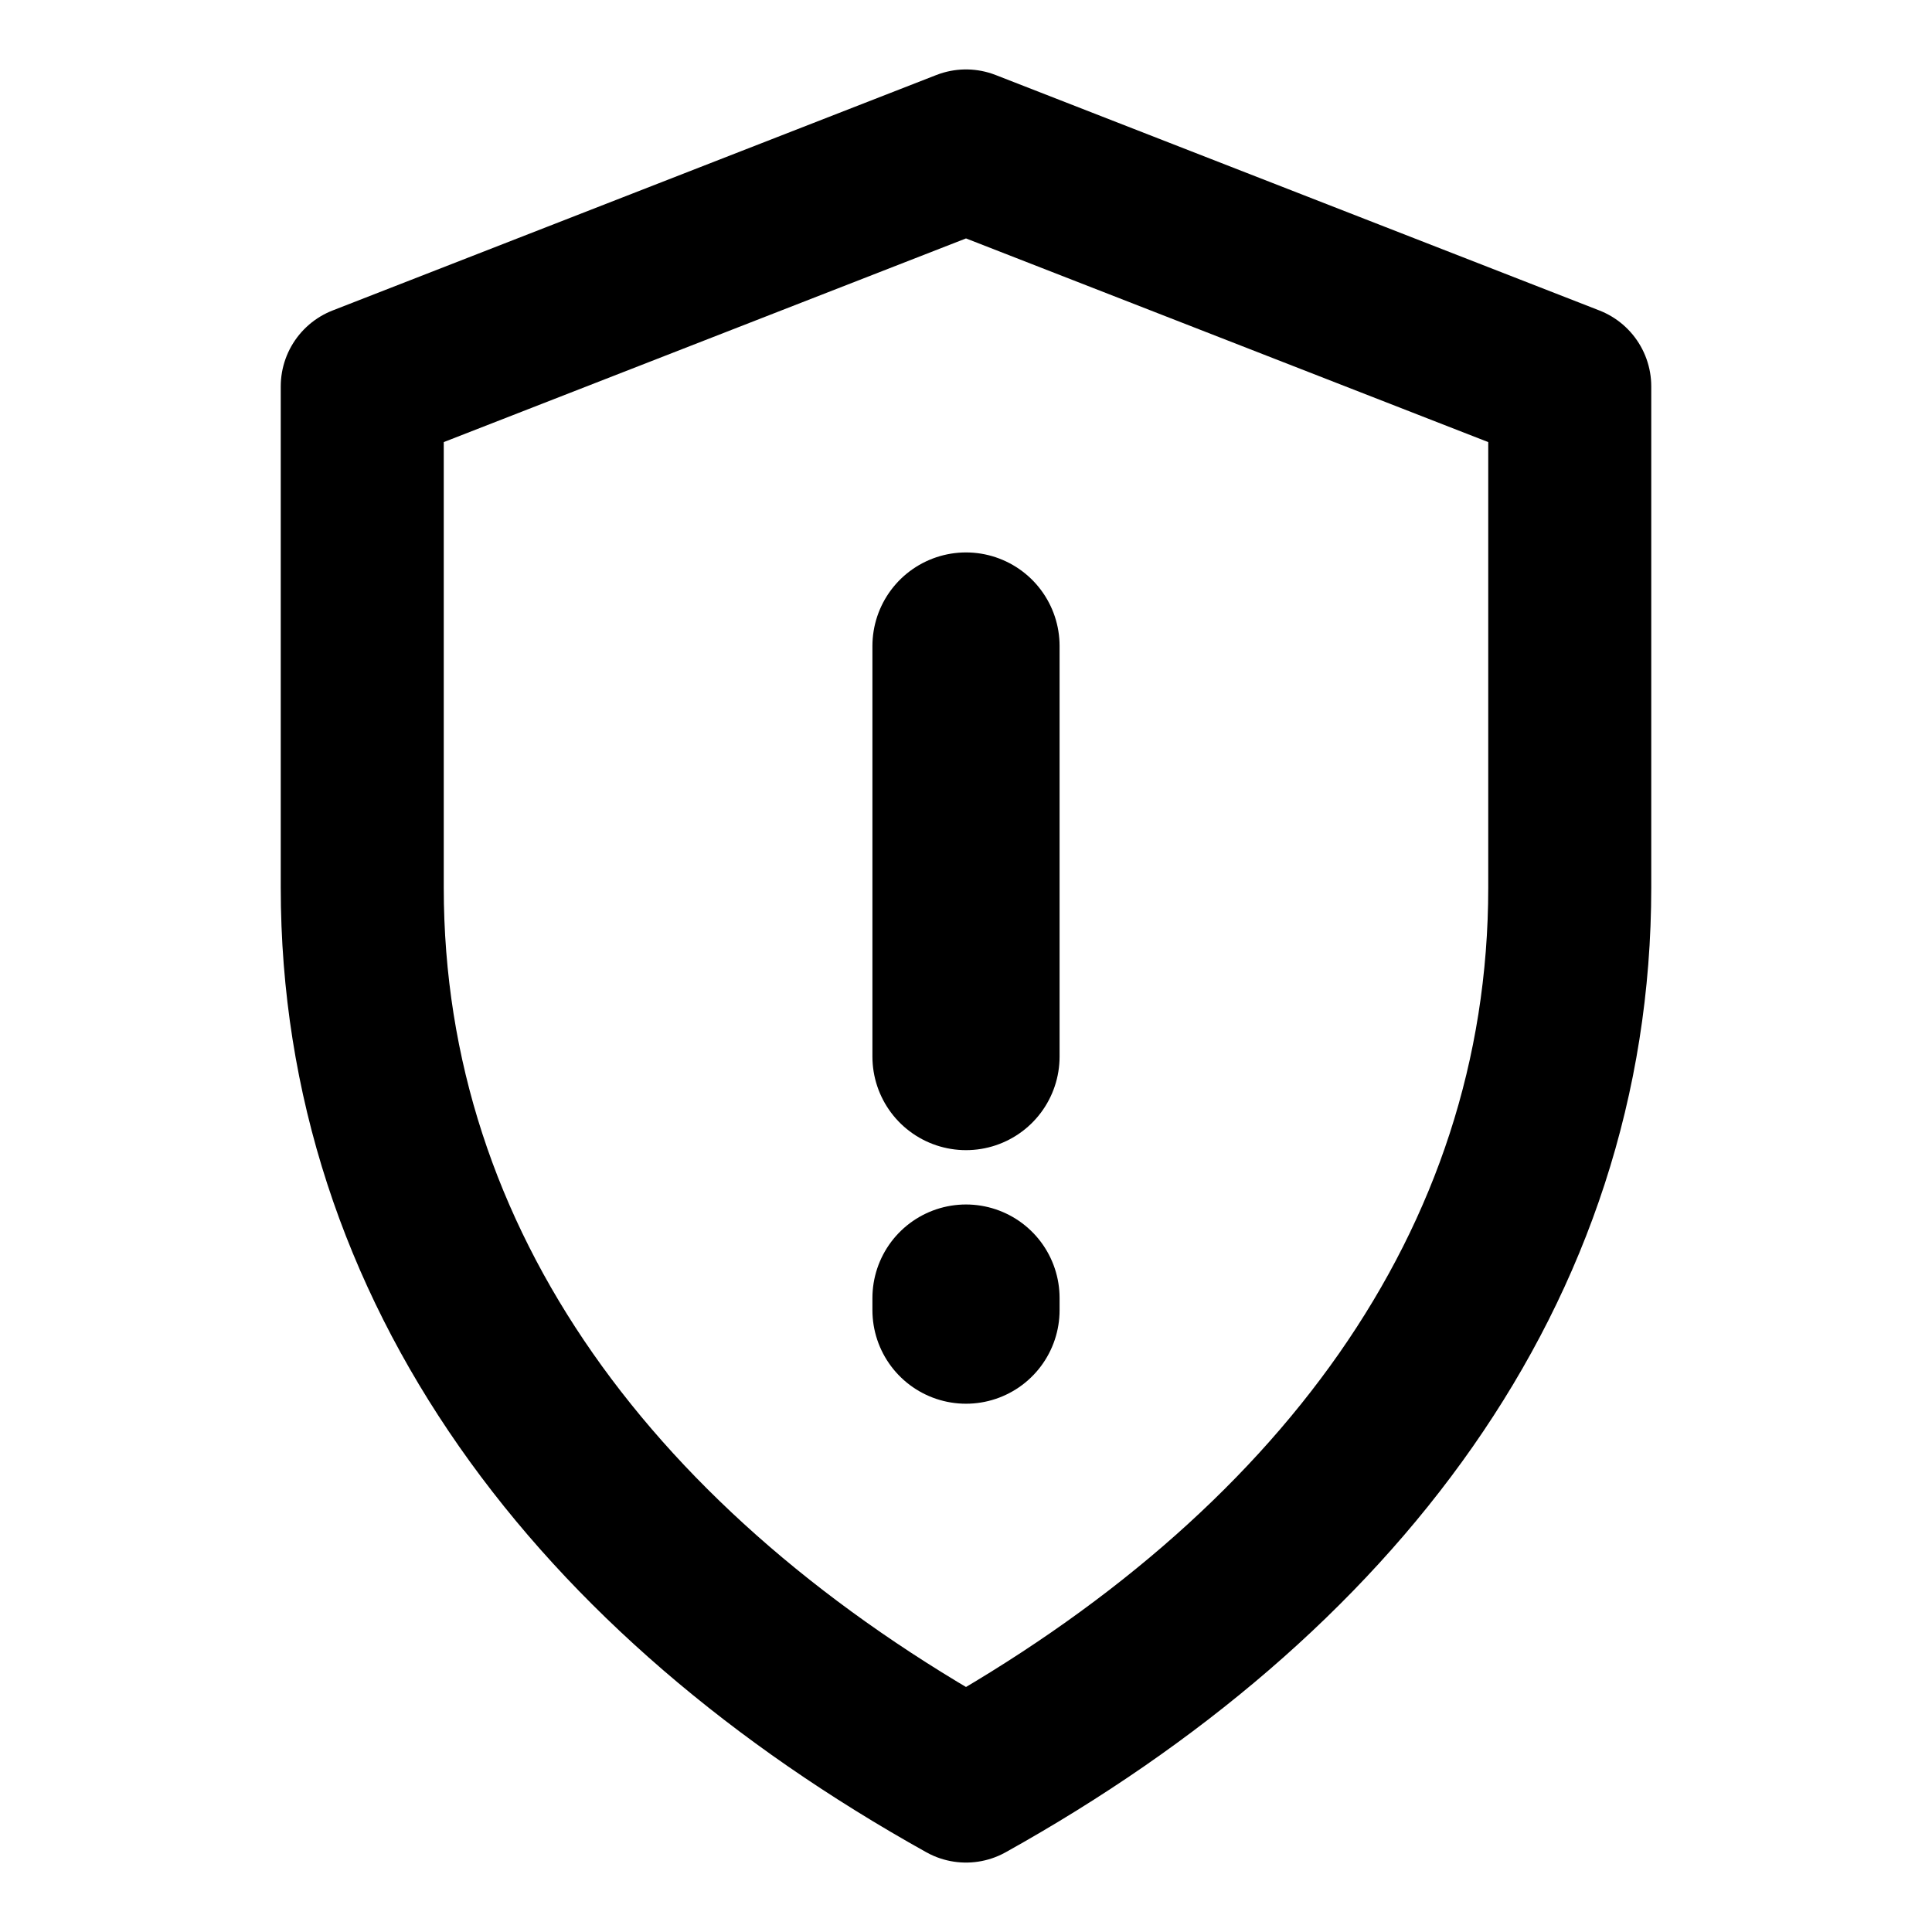
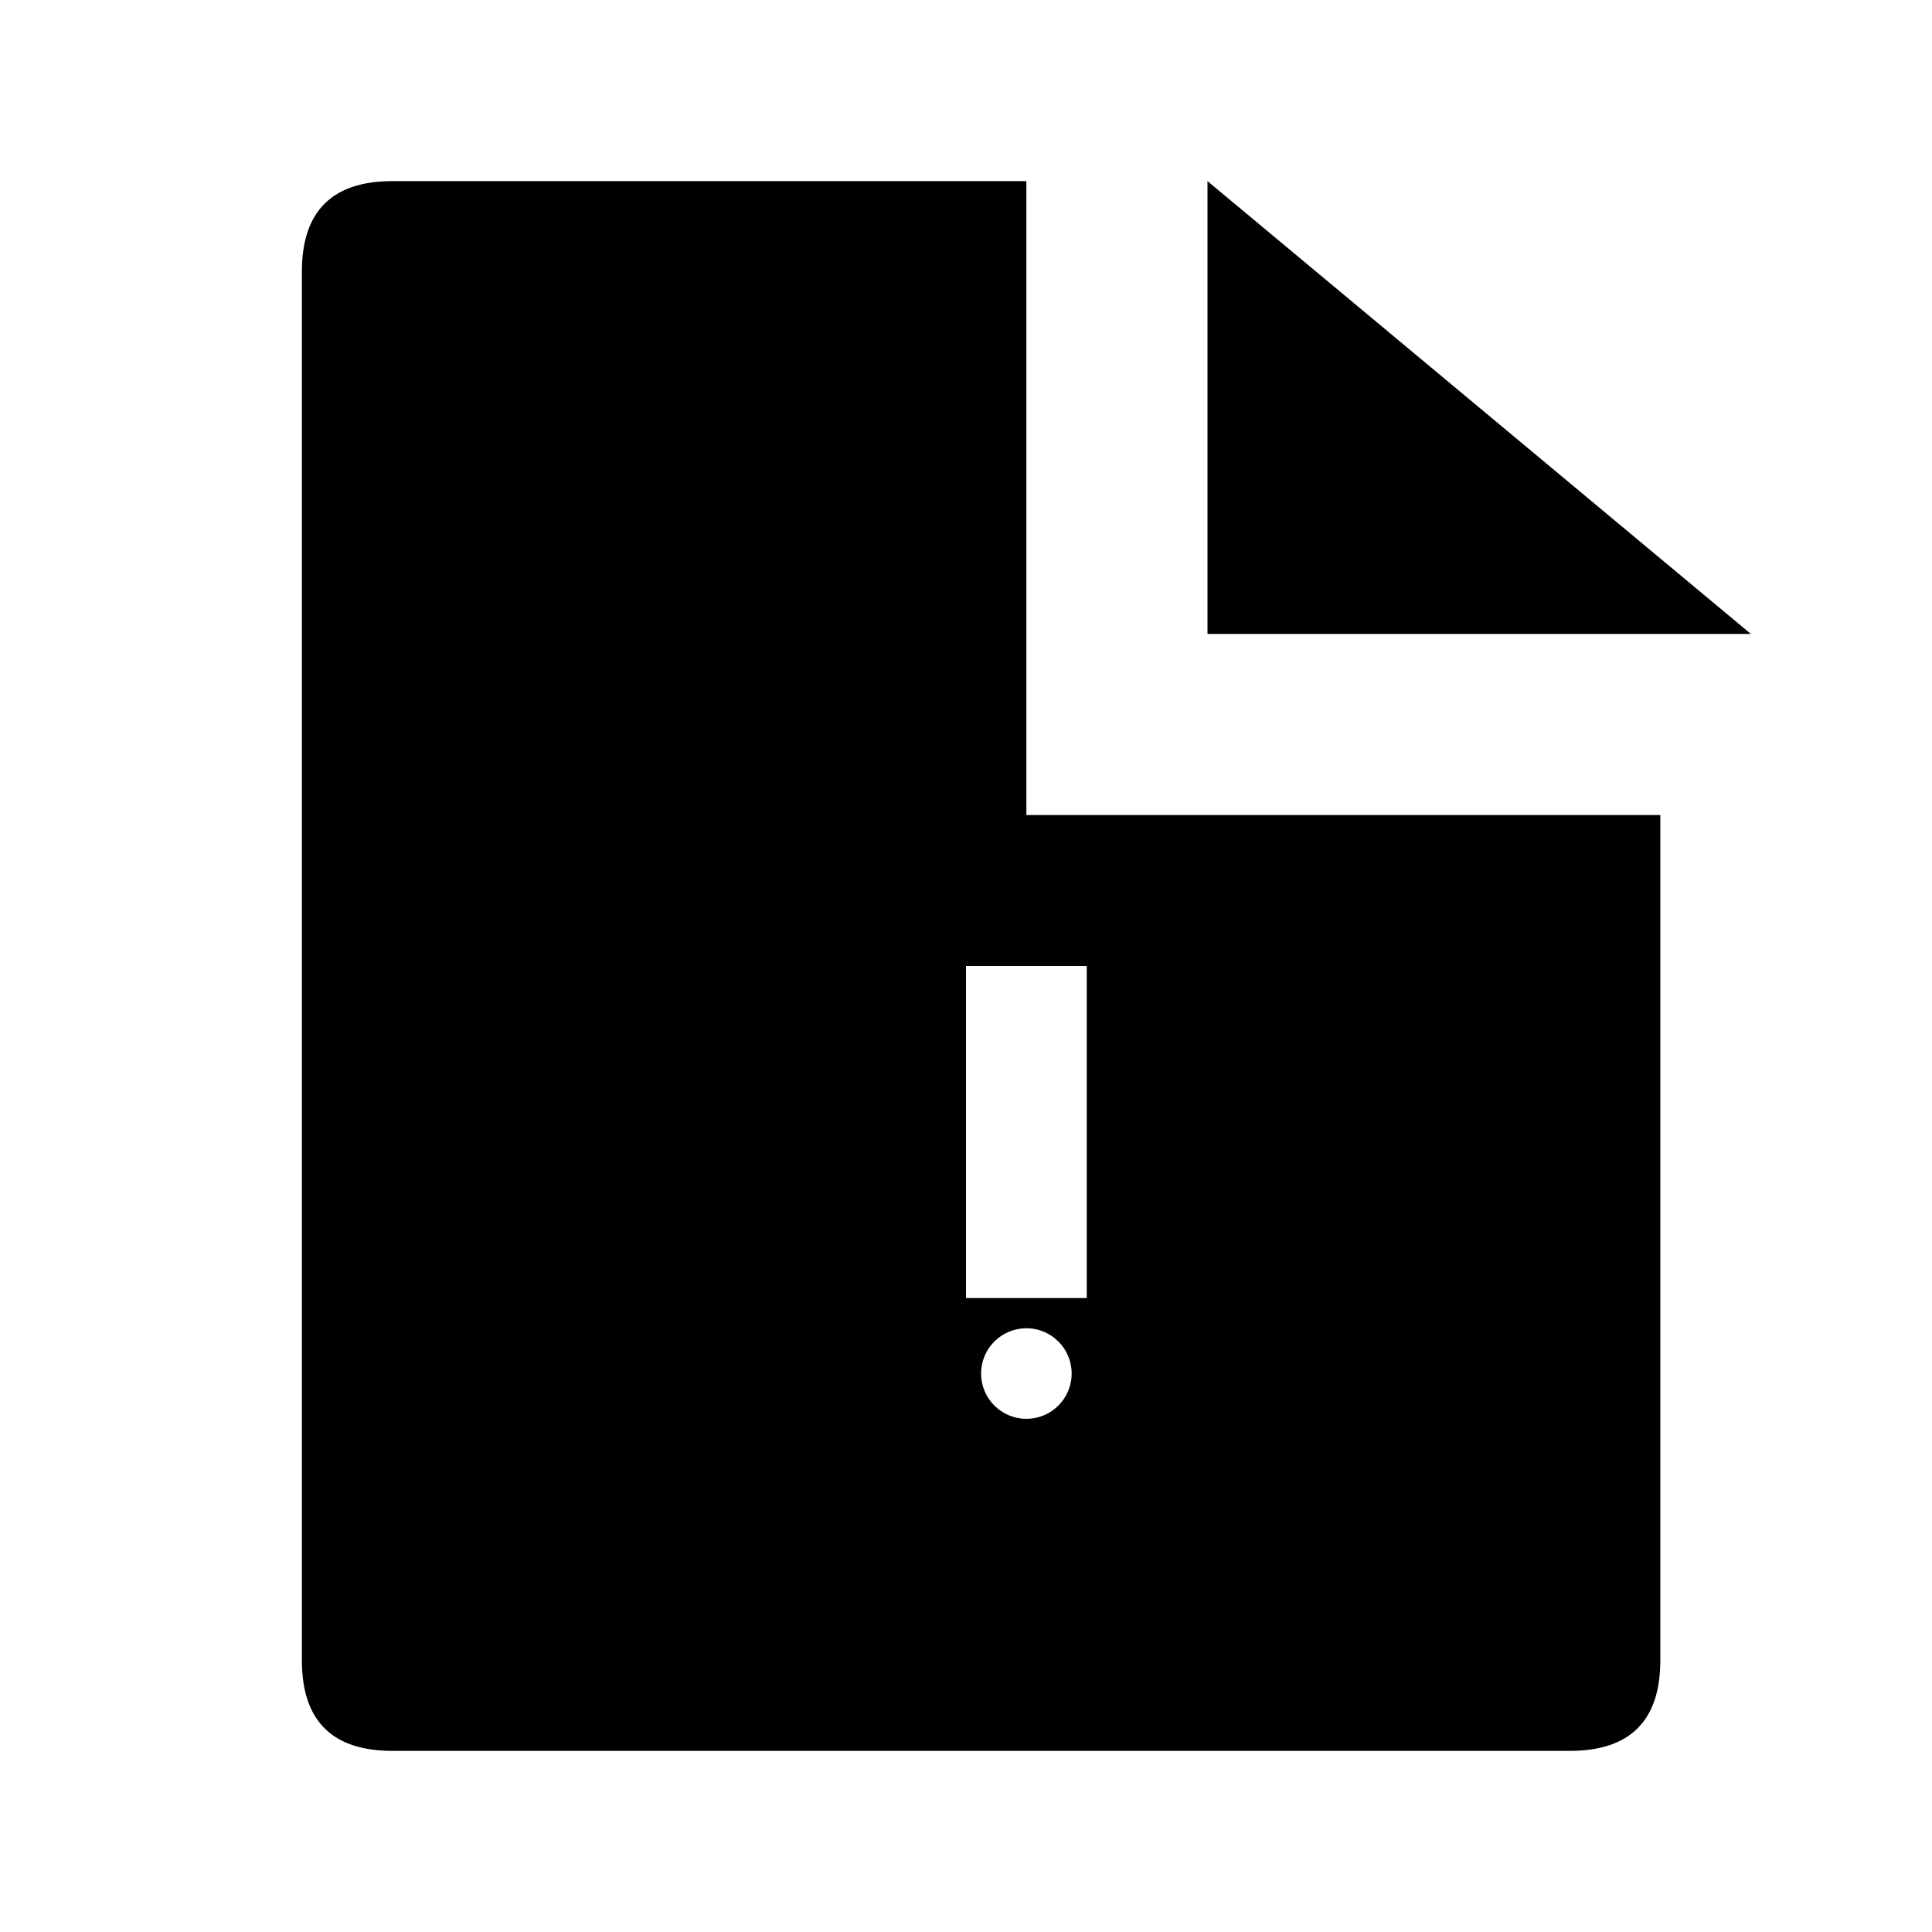
- <svg xmlns="http://www.w3.org/2000/svg" viewBox="0 0 16 16">
-   <path d="M8 1.25 13 3.2v4.15c0 3.15-1.95 5.7-5 7.4-3.05-1.7-5-4.25-5-7.4V3.2Z" fill="none" stroke="#000" stroke-width="1.35" stroke-linejoin="round" />
-   <path d="M8 5.35v3.4M8 10.75v.1" fill="none" stroke="#000" stroke-width="1.55" stroke-linecap="round" />
+ <svg xmlns="http://www.w3.org/2000/svg" viewBox="18 18 64 64">
+   <path fill="#000" fill-rule="evenodd" d="M31 24H52V45H73V73Q73 76 70 76H31Q28 76 28 73V27Q28 24 31 24Z M58 24L76 39H58Z M50 50H54V61H50Z M50.5 63.5A1.5 1.5 0 1 0 53.5 63.5 1.5 1.5 0 1 0 50.5 63.5Z" />
</svg>
